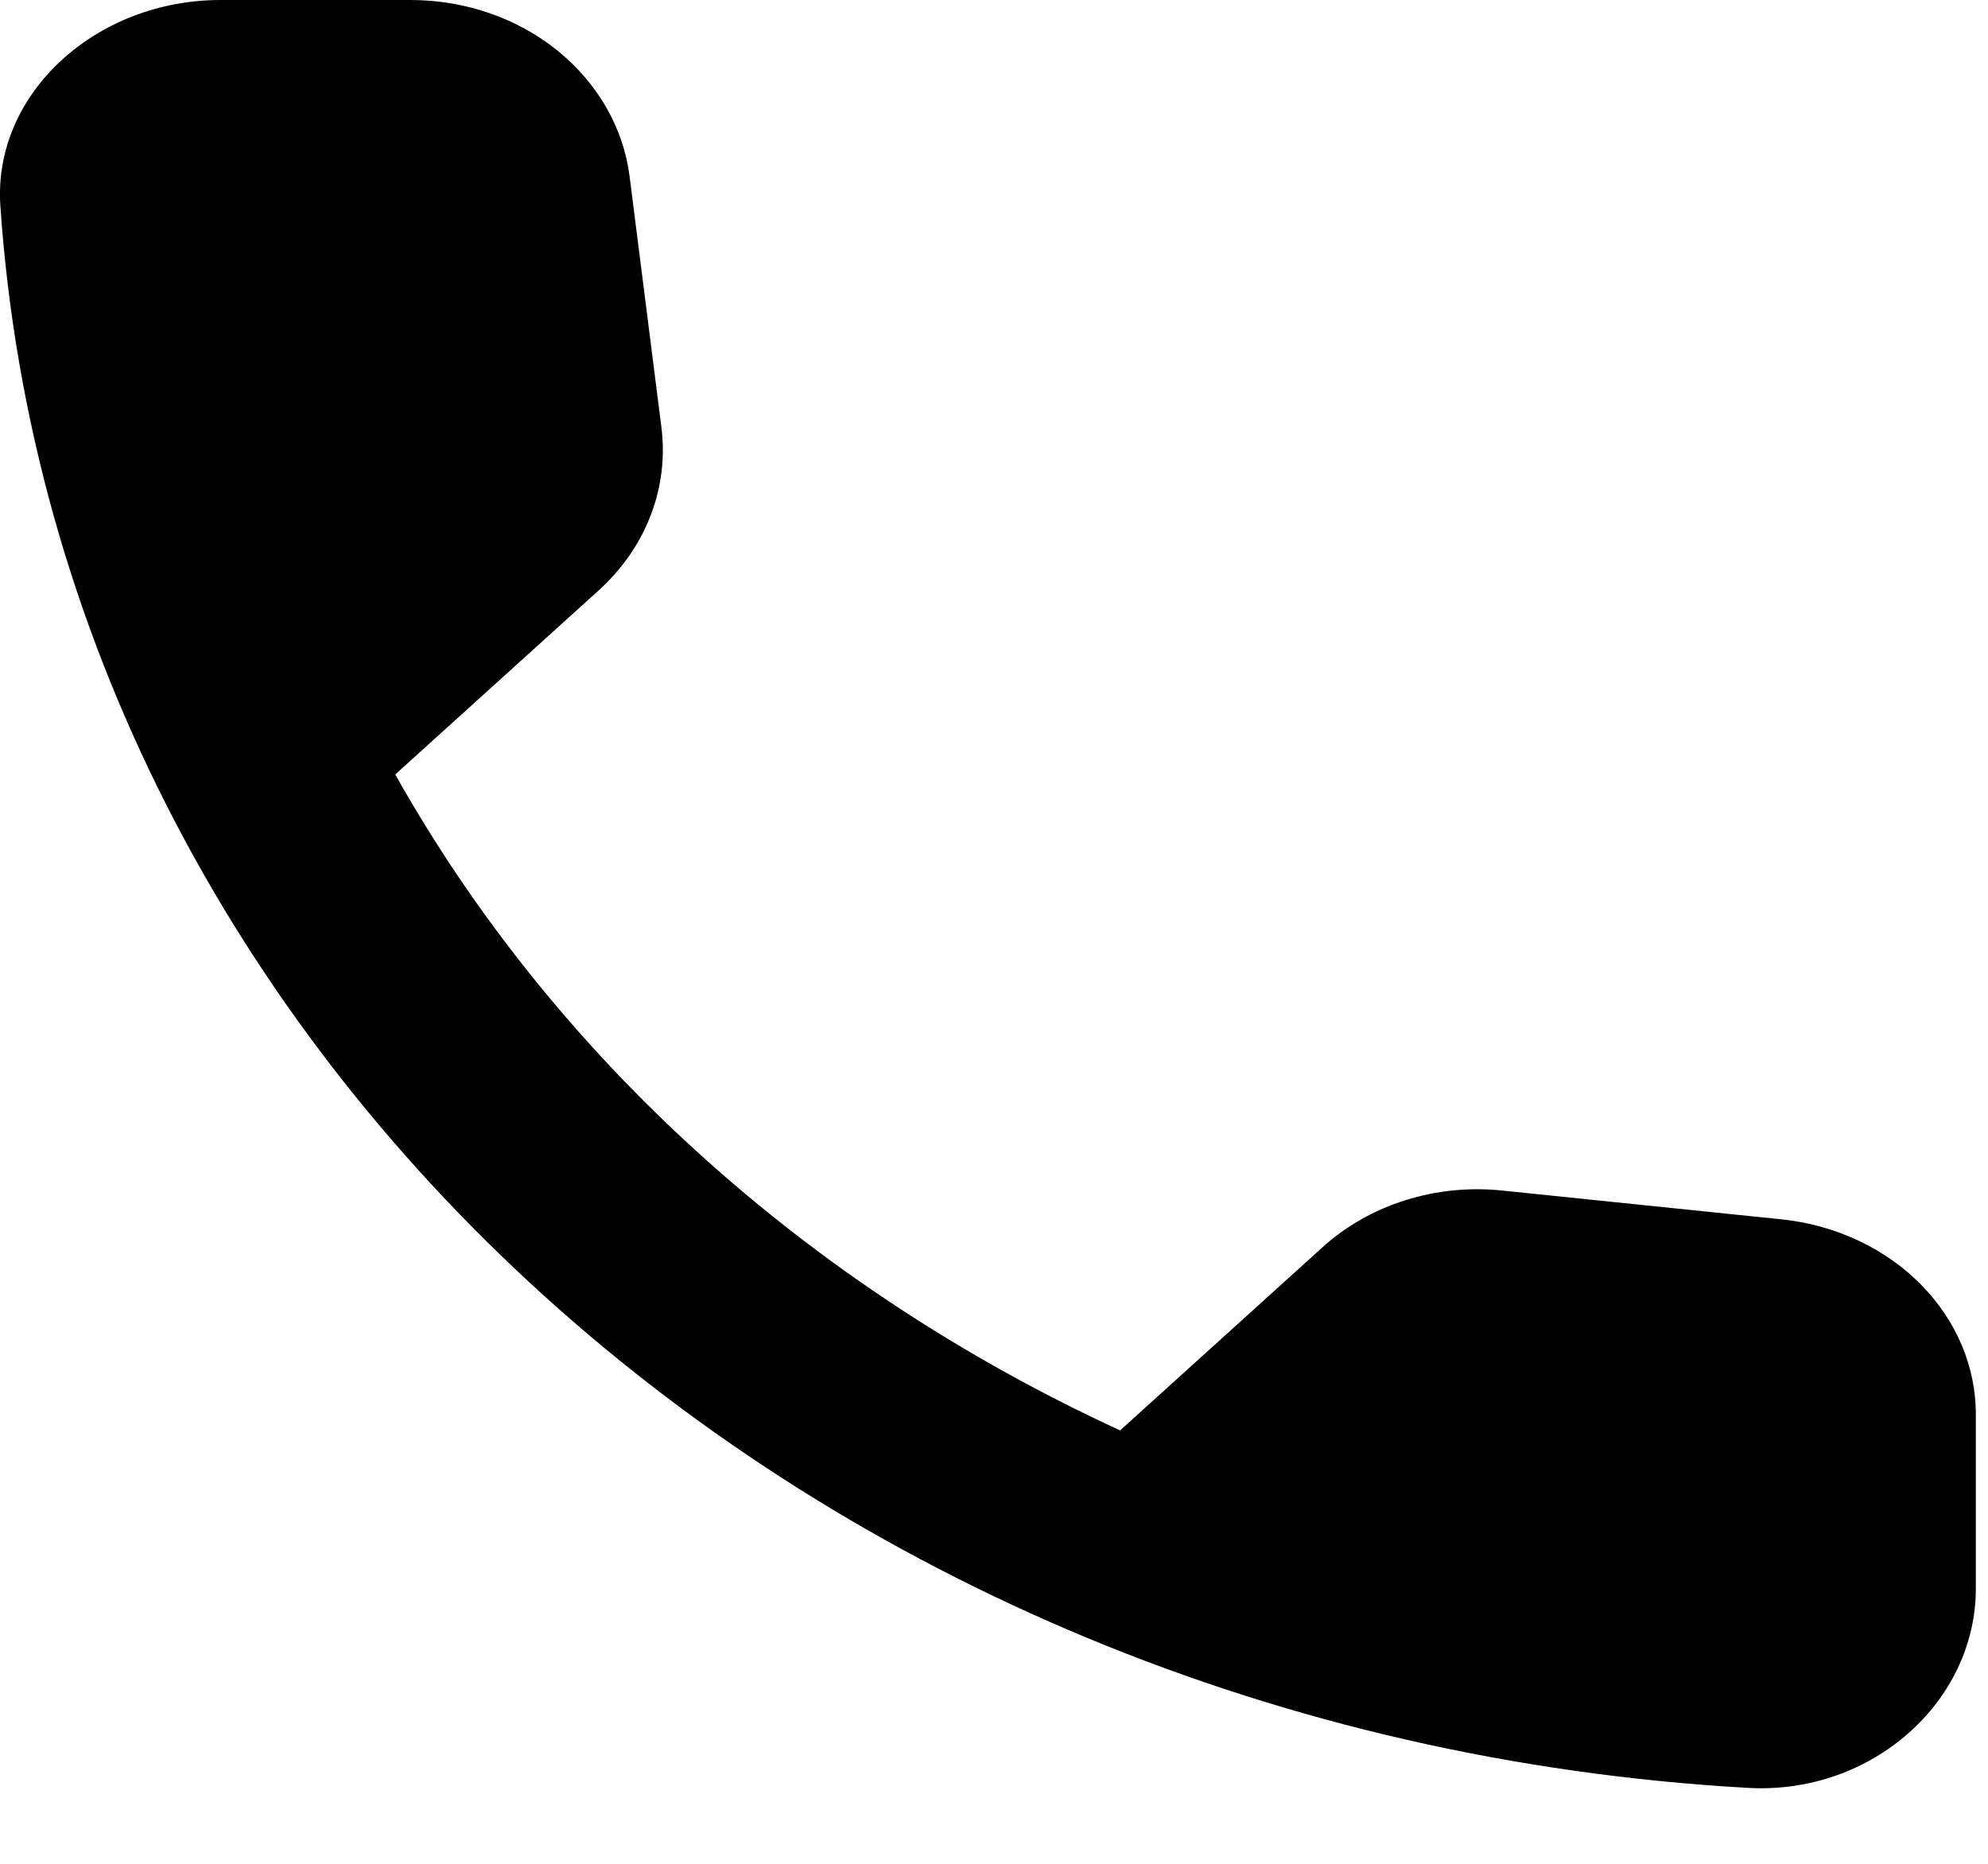
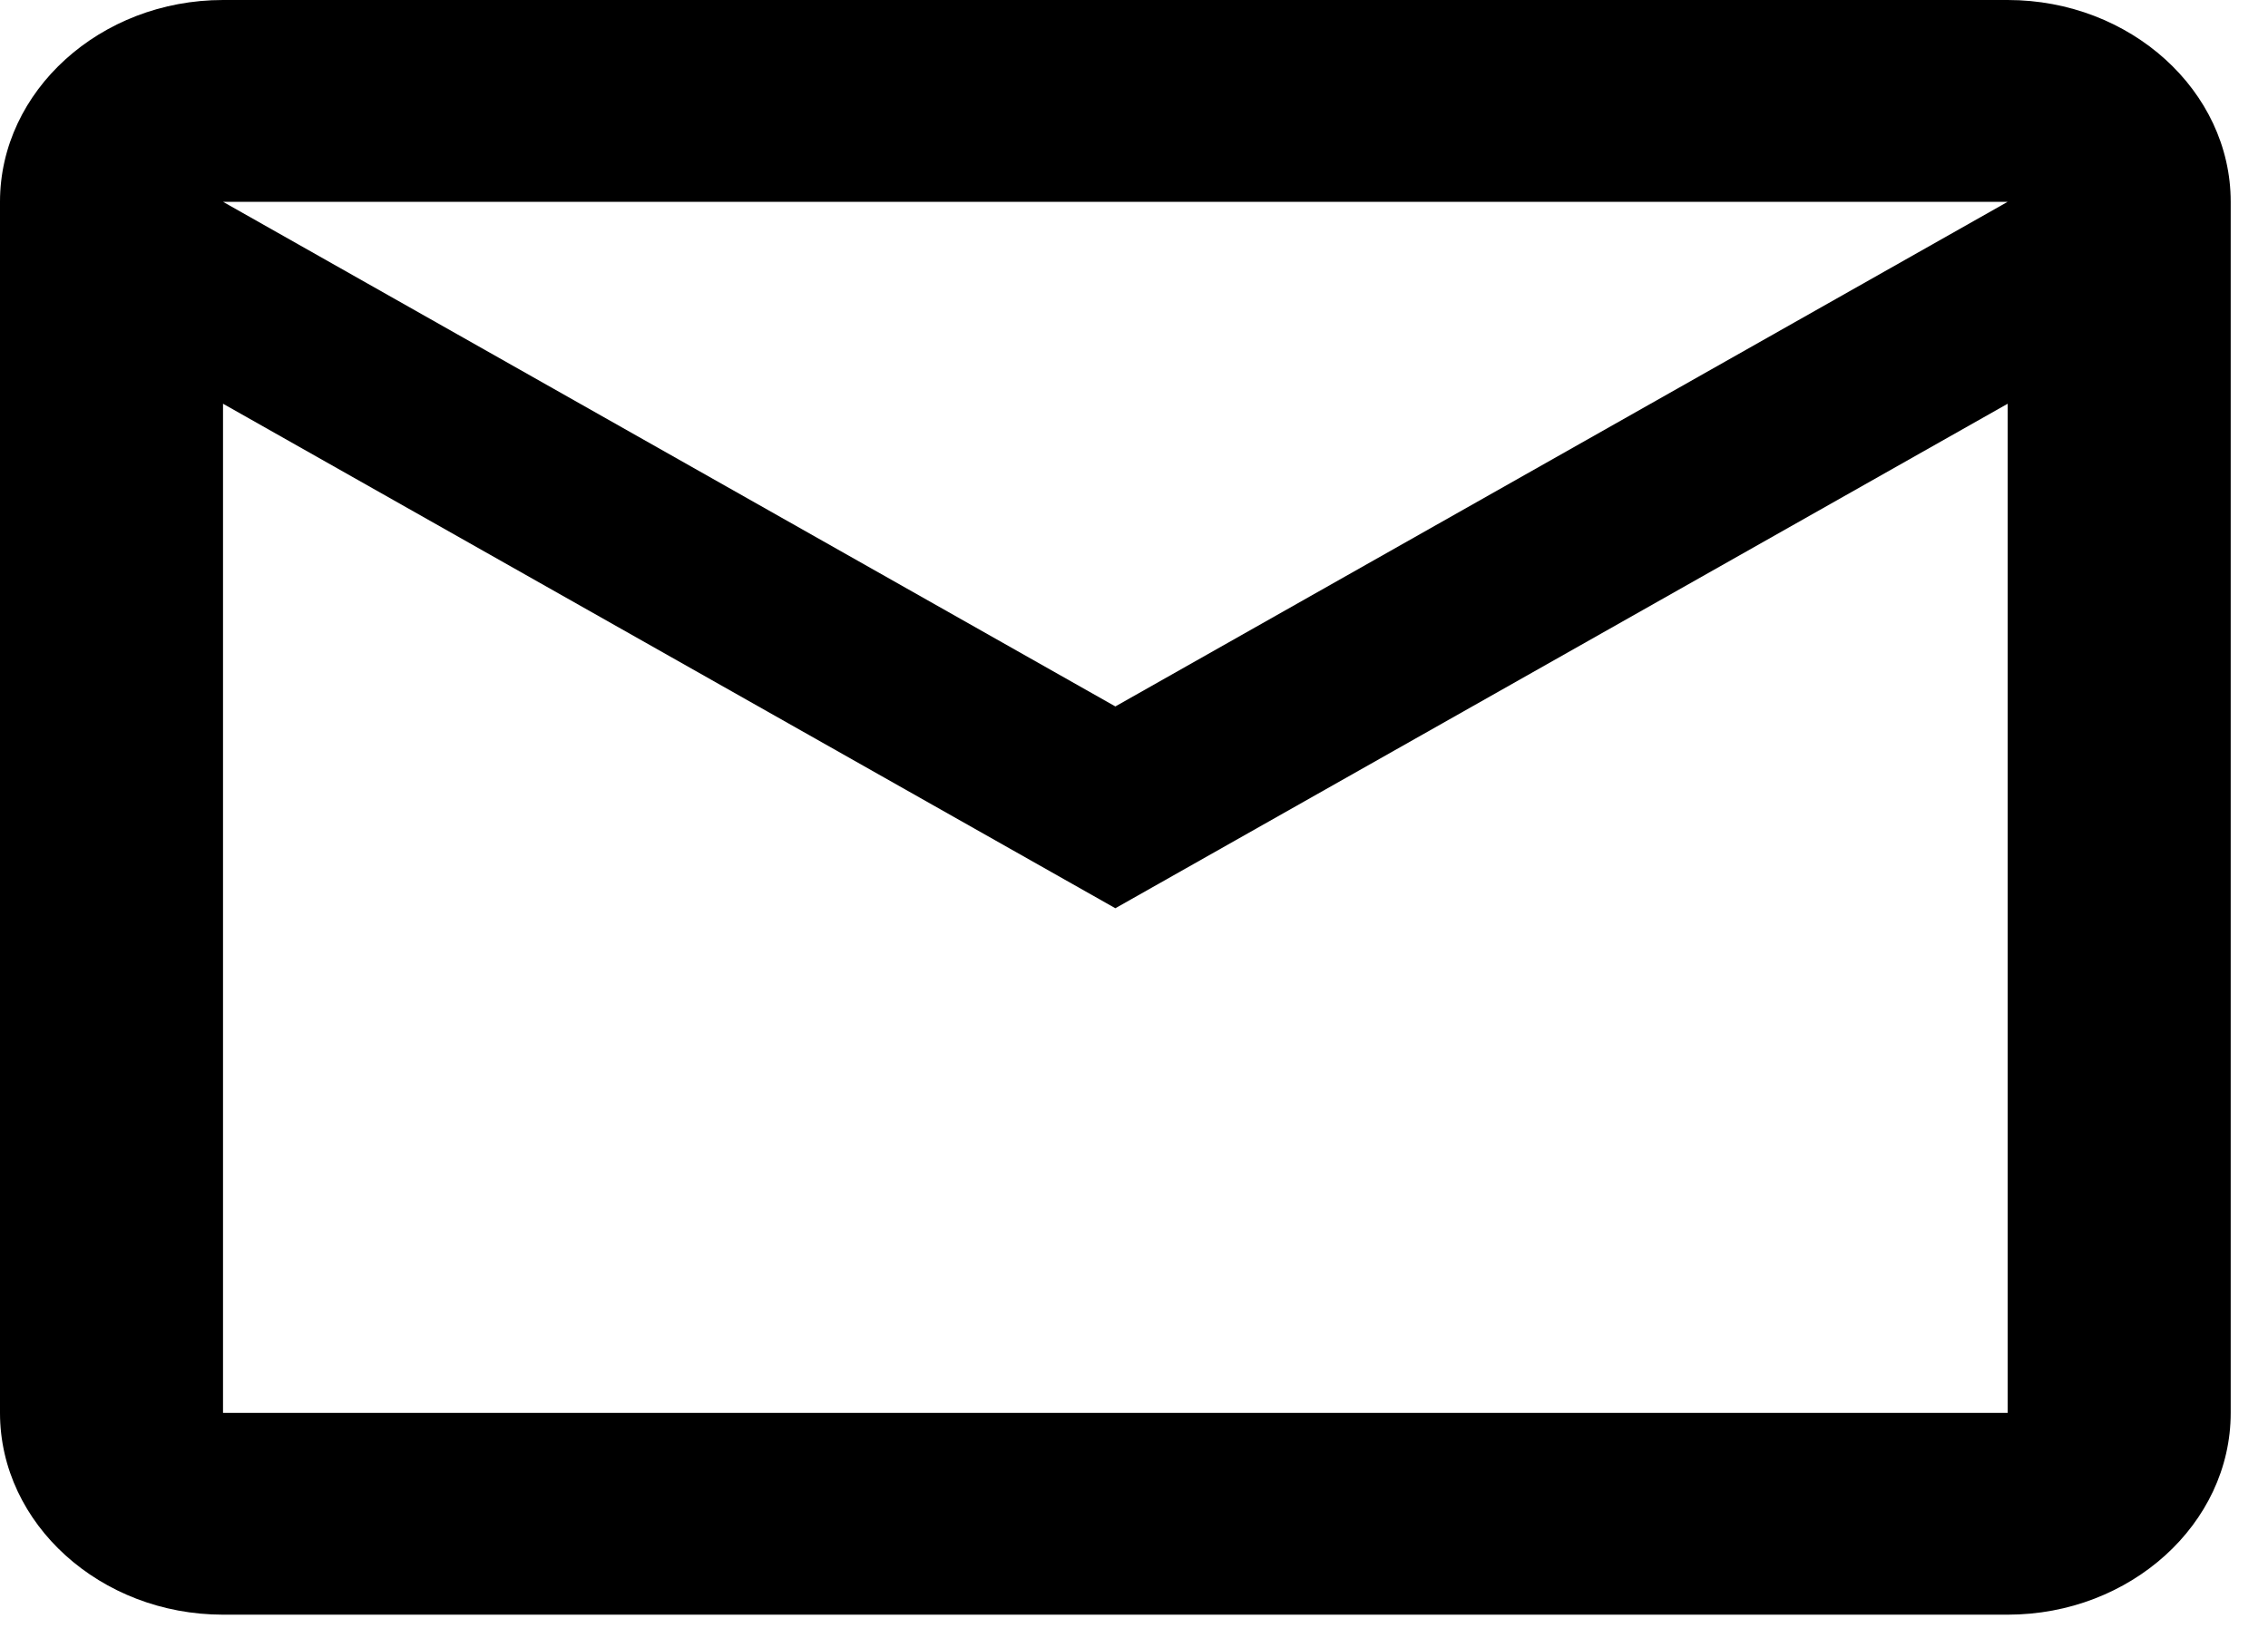
- <svg xmlns="http://www.w3.org/2000/svg" width="16" height="15" viewBox="0 0 16 15">
-   <path d="M14.344 9.814L12.095 9.582C11.831 9.554 11.563 9.58 11.312 9.659C11.06 9.738 10.832 9.868 10.644 10.038L9.015 11.512C6.502 10.356 4.459 8.507 3.181 6.233L4.819 4.751C5.199 4.406 5.385 3.926 5.323 3.437L5.067 1.418C5.017 1.027 4.809 0.667 4.484 0.405C4.16 0.144 3.74 -0 3.305 1.13336e-06H1.774C0.773 1.13336e-06 -0.059 0.753 0.003 1.658C0.472 8.5 6.518 13.964 14.069 14.389C15.07 14.445 15.902 13.691 15.902 12.786V11.4C15.911 10.591 15.238 9.91 14.344 9.814Z" />
+ <svg xmlns="http://www.w3.org/2000/svg" width="18" height="13" viewBox="0 0 18 13">
+   <path d="M17.704 1.602C17.704 0.721 16.908 0 15.934 0H1.77C0.797 0 0 0.721 0 1.602V11.216C0 12.097 0.797 12.818 1.77 12.818H15.934C16.908 12.818 17.704 12.097 17.704 11.216V1.602ZM15.934 1.602L8.852 5.608L1.77 1.602H15.934ZM15.934 11.216H1.77V3.205L8.852 7.21L15.934 3.205V11.216Z" />
</svg>
